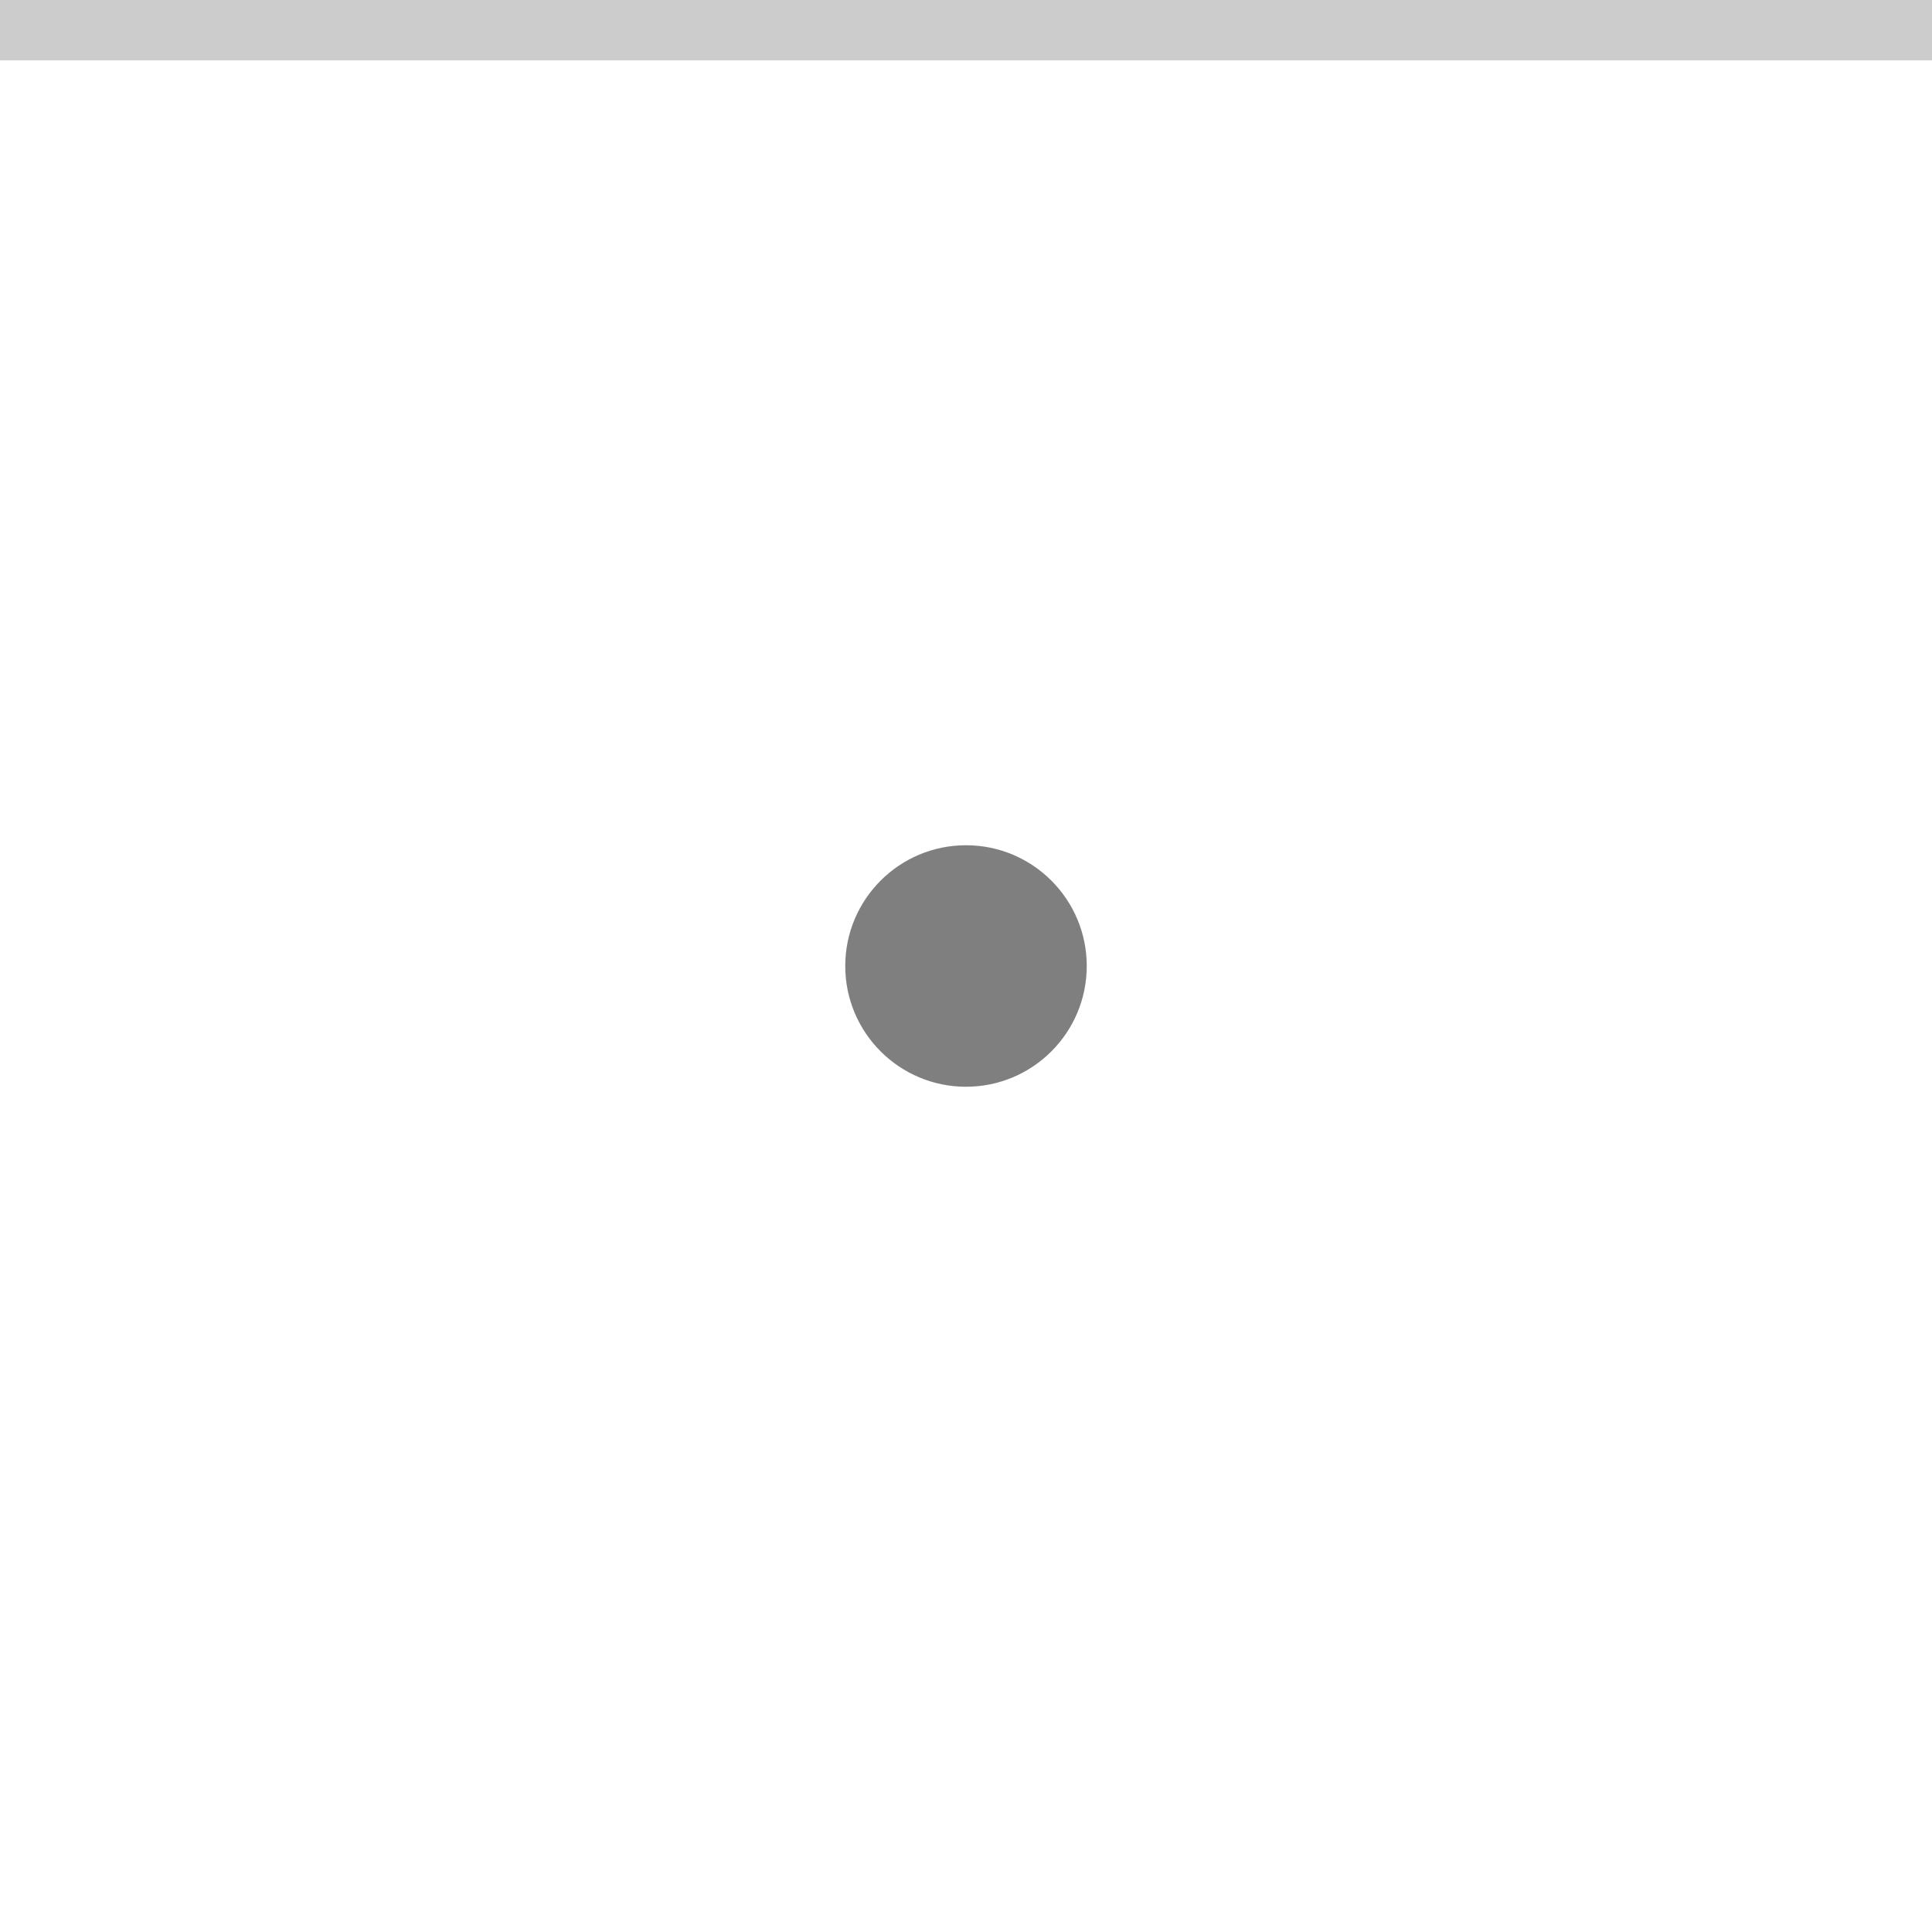
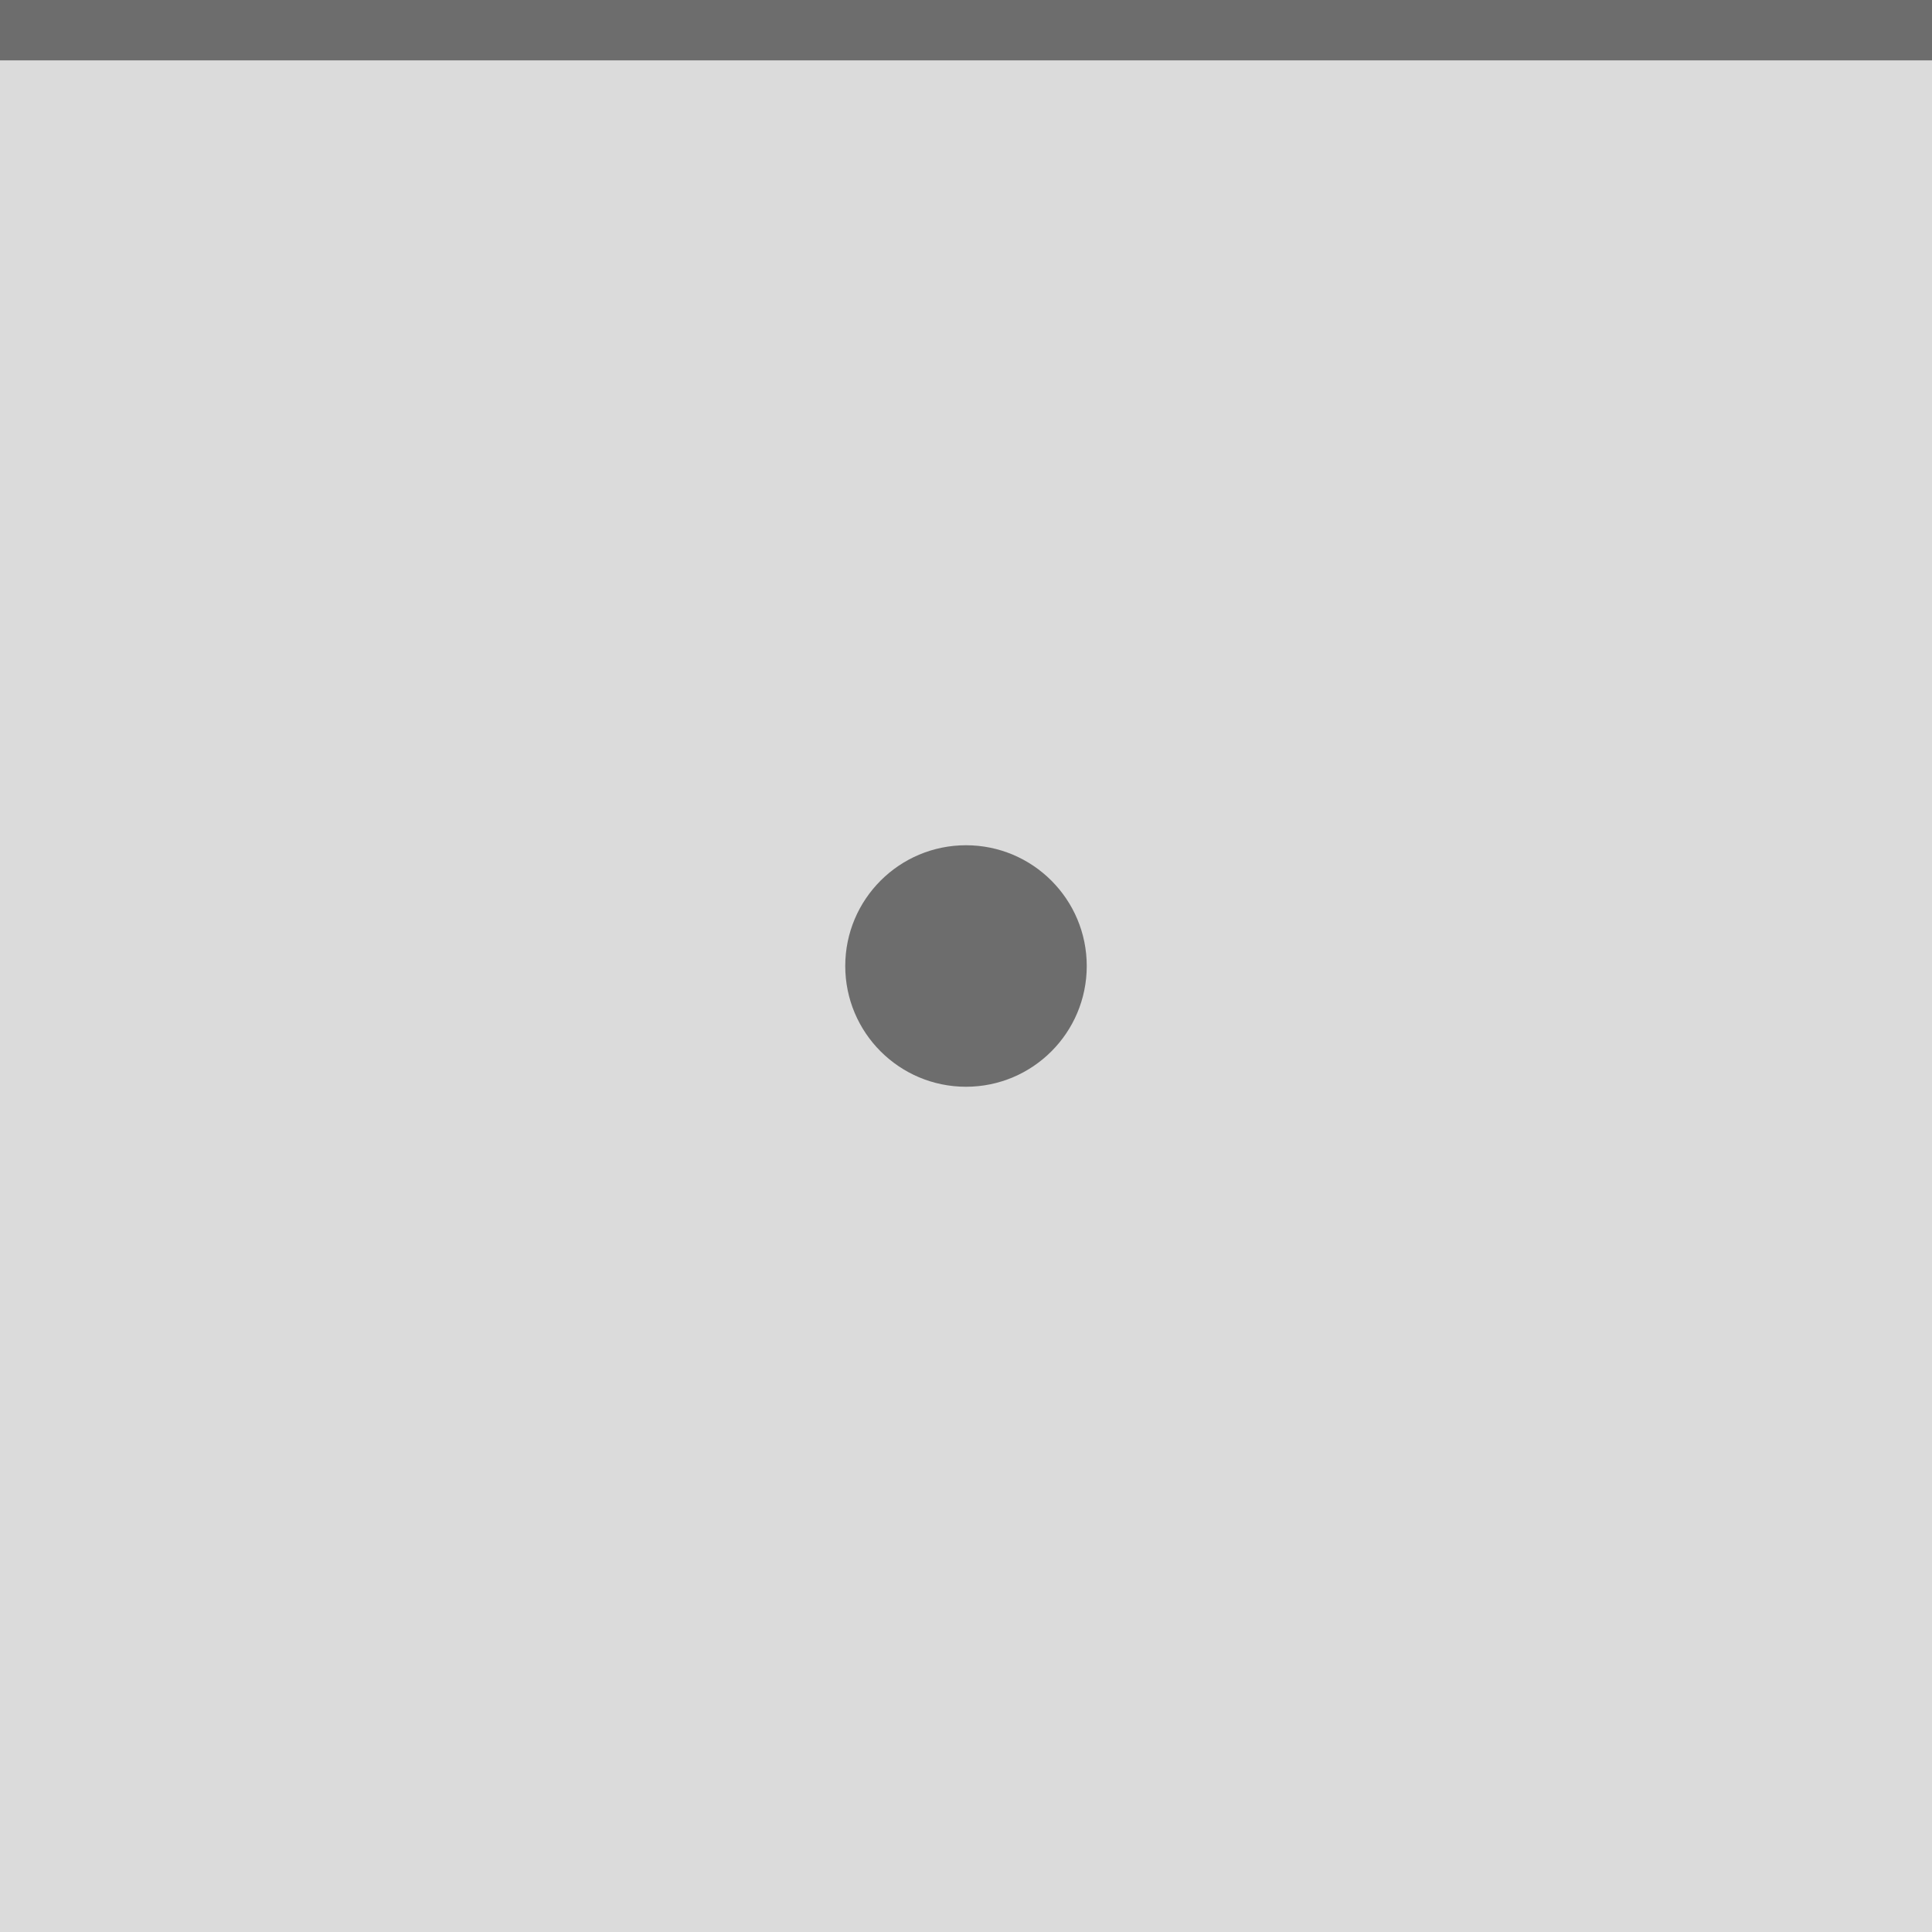
<svg xmlns="http://www.w3.org/2000/svg" width="32" height="32" viewBox="0 0 32 32" version="1.1" id="svg30">
  <defs id="defs34" />
-   <rect width="32" height="32" fill="#D6D6D6" id="rect20" style="fill:#ffffff;fill-opacity:1" />
-   <g style="opacity:0.5" fill="#000000" opacity="0.38" id="g28">
-     <circle cx="16" cy="16" r="12" opacity="0" id="circle24" />
-     <circle cx="16" cy="16" r="2" id="circle26" />
+   <rect width="32" height="32" fill="#D6D6D6" id="rect20" style="fill:#dbdbdb;fill-opacity:1" />
+   <g style="opacity:0.5;fill:#000000;fill-opacity:1" fill="#000000" opacity="0.38" id="g28">
+     <circle cx="16" cy="16" r="12" opacity="0" id="circle24" style="fill:#000000;fill-opacity:1" />
+     <circle cx="16" cy="16" r="2" id="circle26" style="fill:#000000;fill-opacity:1" />
  </g>
-   <rect width="32" height="1" fill="#FFFFFF" fill-opacity="0.4" id="rect166" style="opacity:0.2;fill:#000000;fill-opacity:1" x="0" y="0" />
+   <rect width="32" height="1" fill="#FFFFFF" fill-opacity="0.4" id="rect166" style="opacity:0.5;fill:#000000;fill-opacity:1" x="0" y="0" />
</svg>
